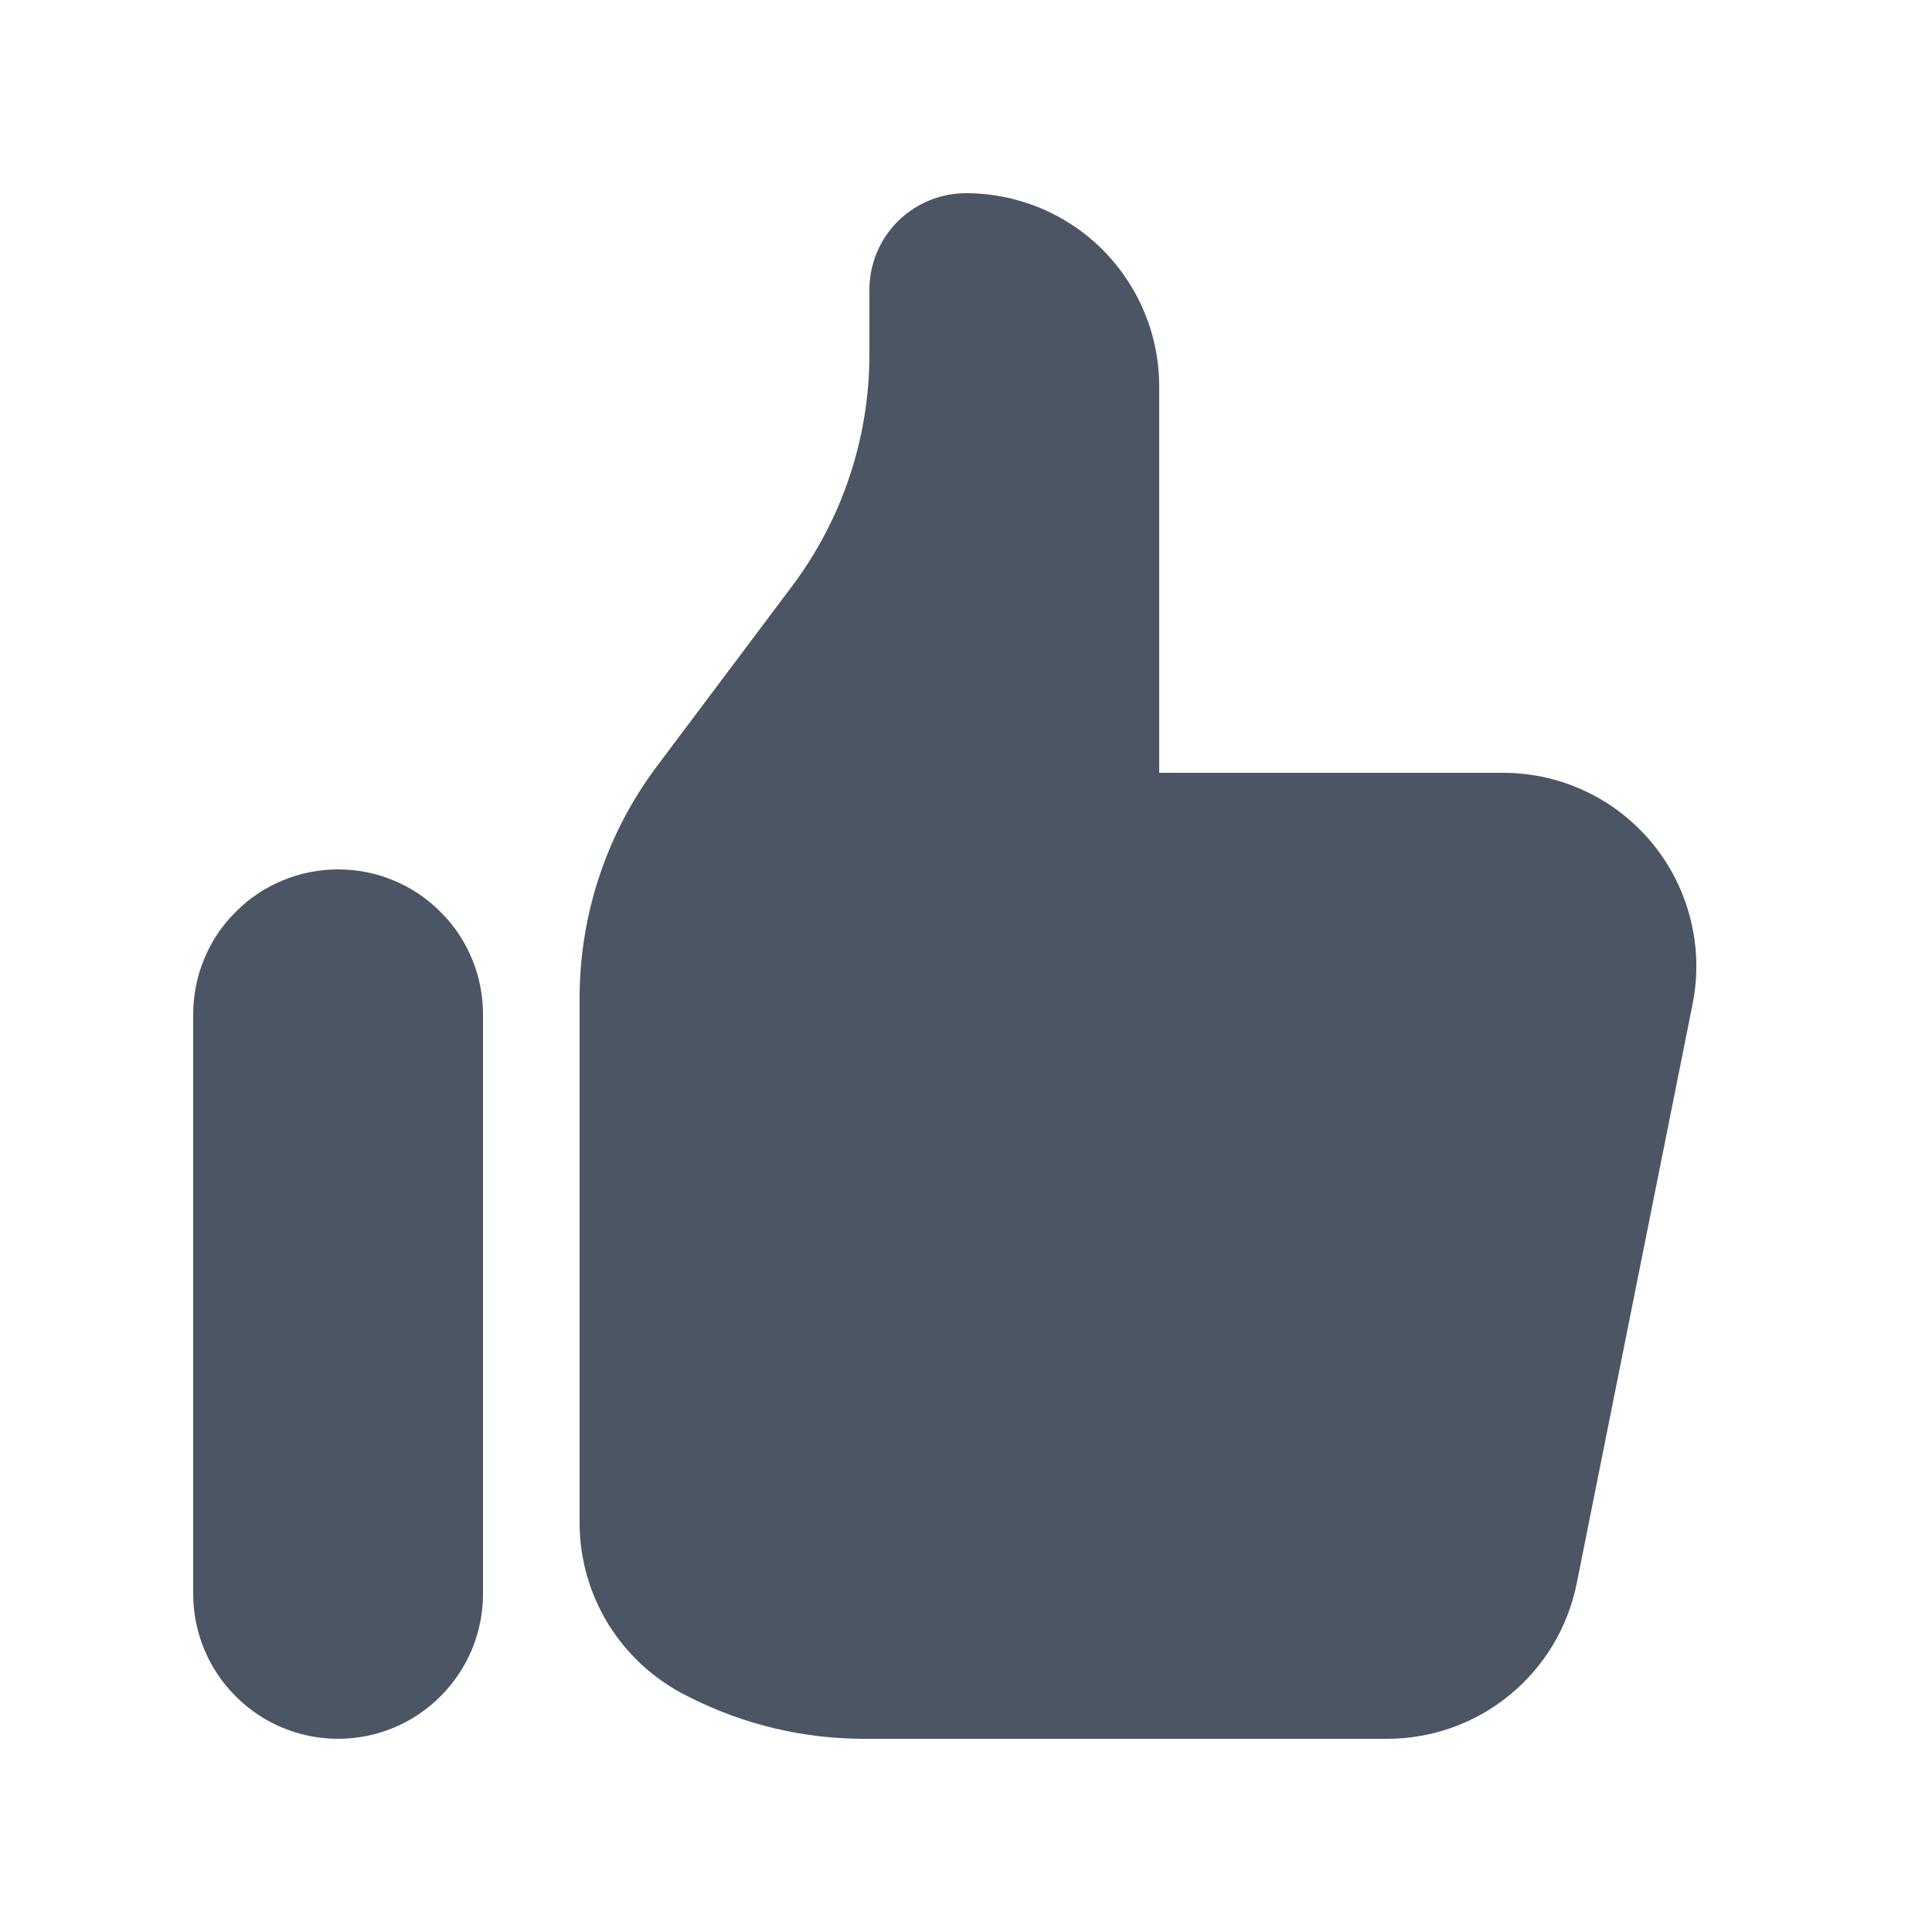
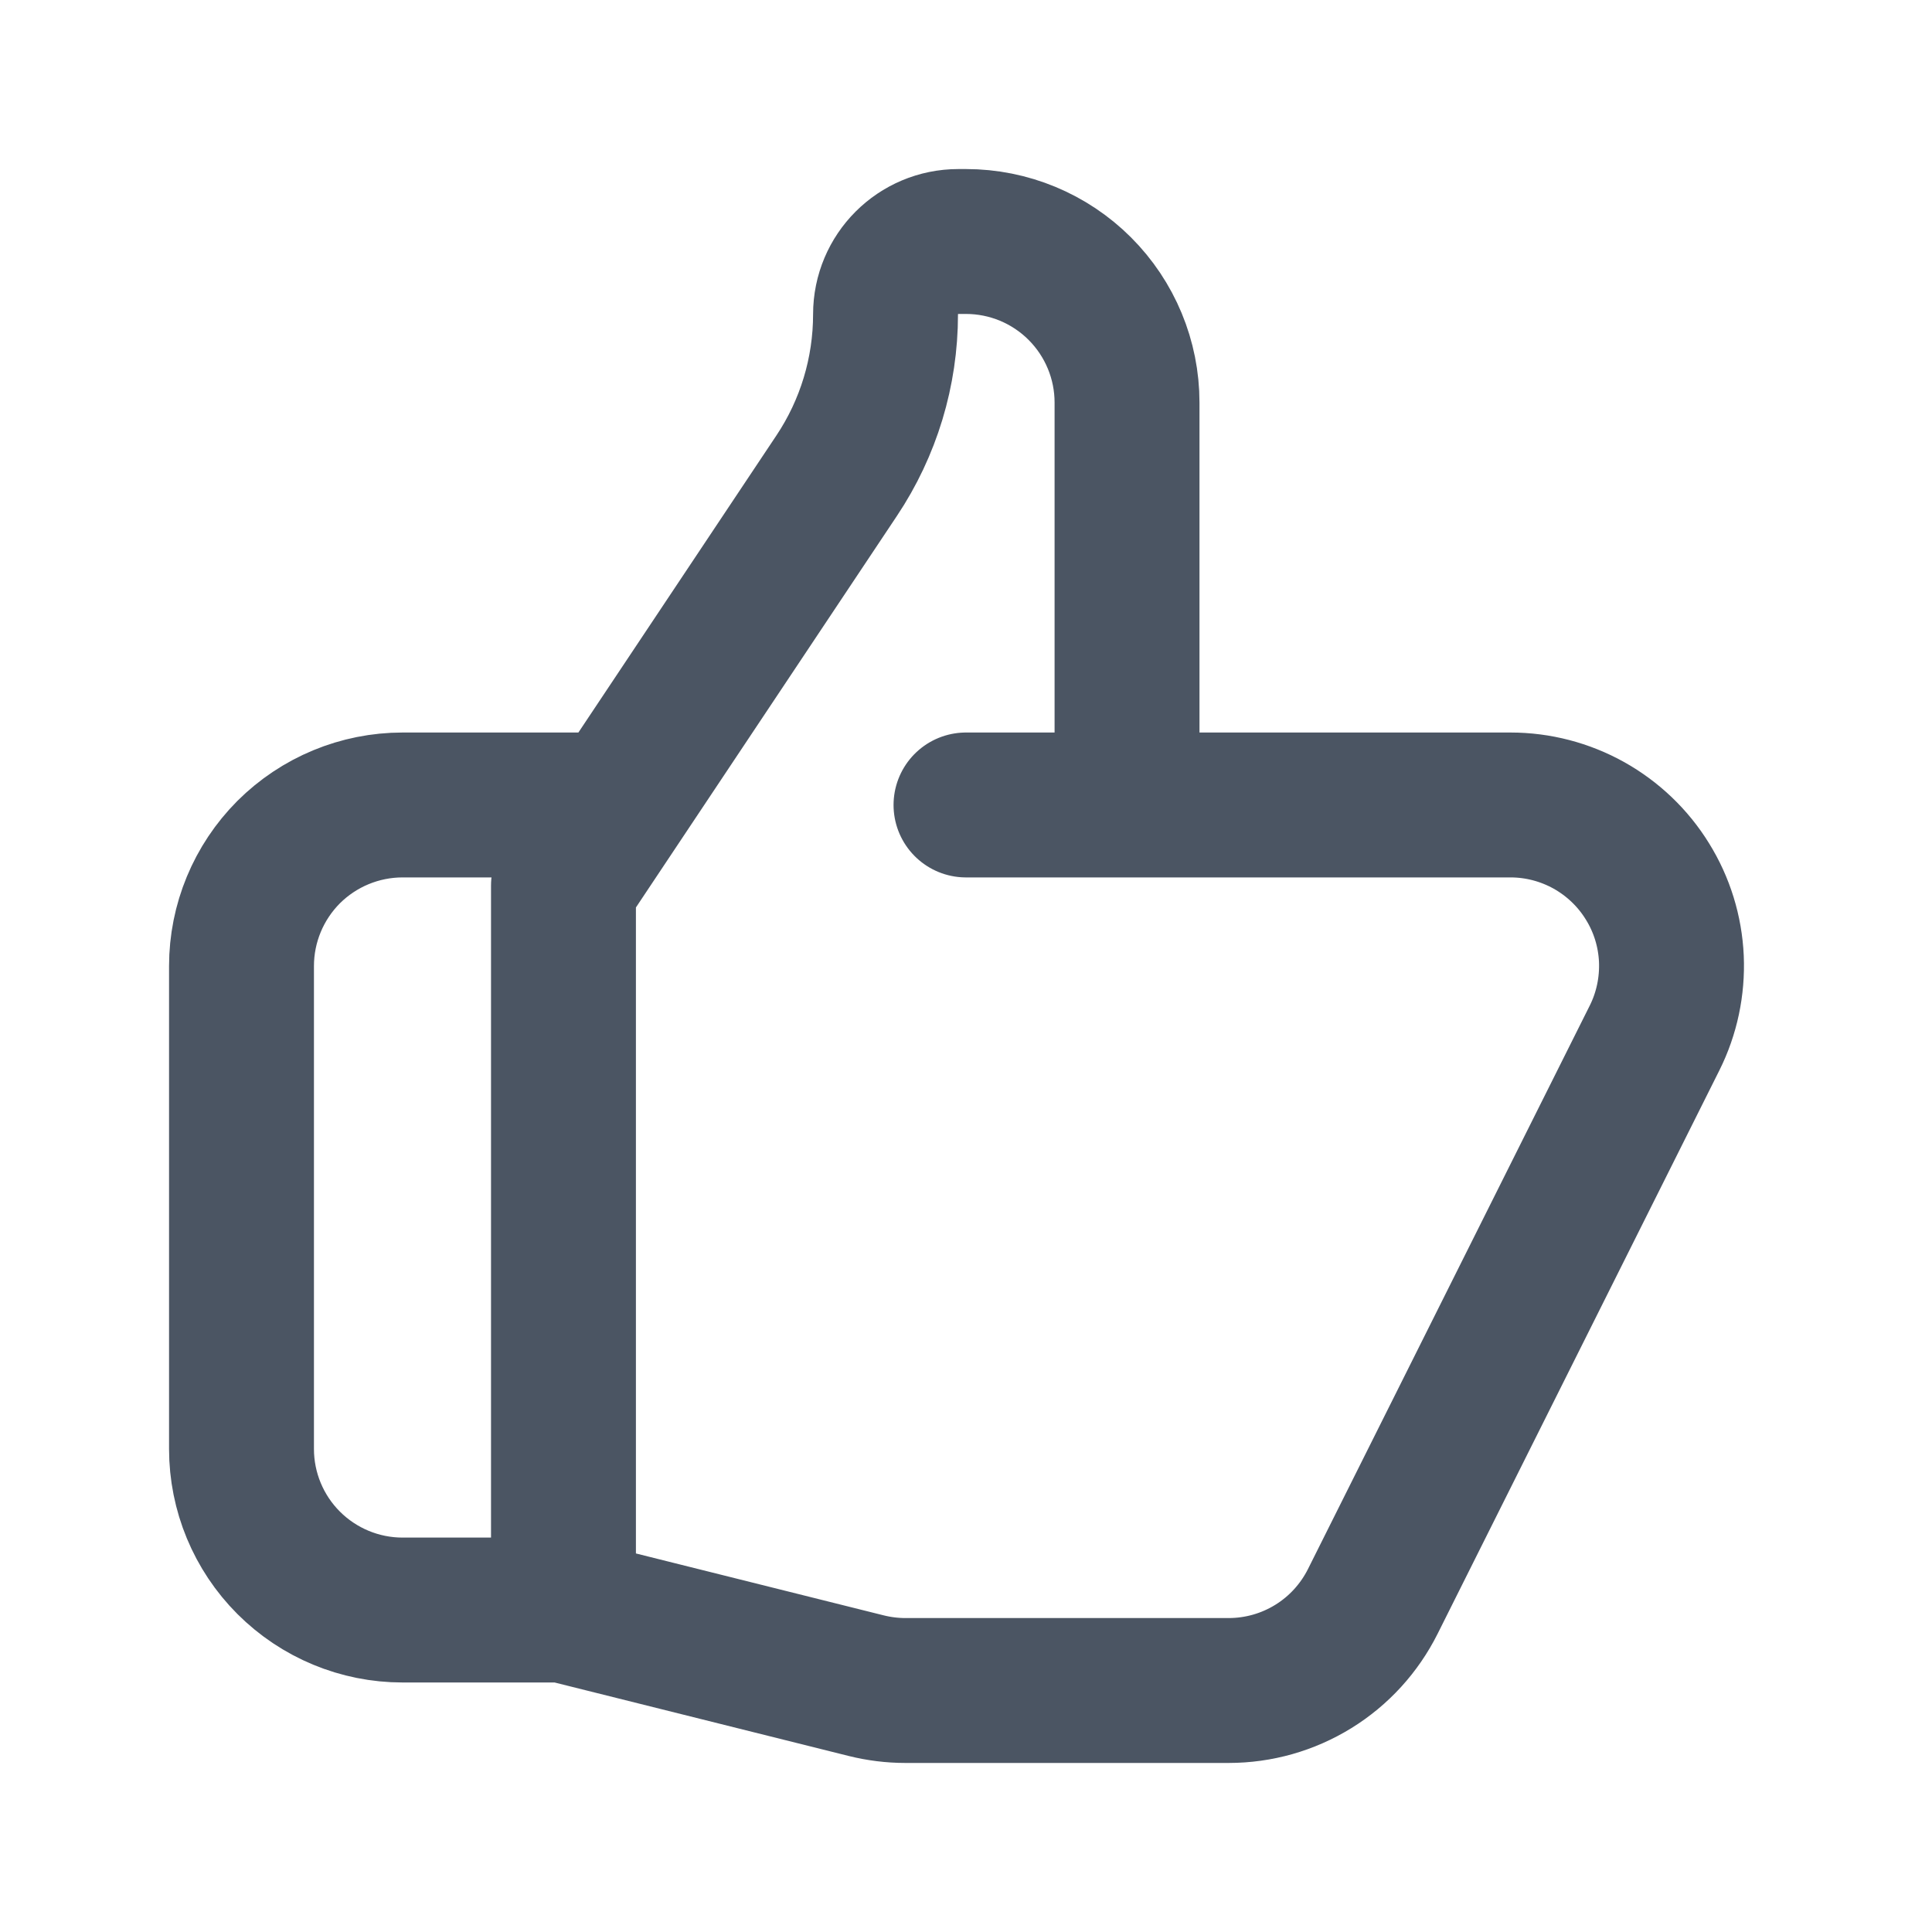
- <svg xmlns="http://www.w3.org/2000/svg" width="11" height="11" viewBox="0 0 11 11" fill="none">
-   <path d="M1.1 5.775C1.1 5.667 1.121 5.559 1.163 5.459C1.204 5.359 1.265 5.268 1.342 5.192C1.418 5.115 1.509 5.054 1.609 5.013C1.709 4.971 1.817 4.95 1.925 4.95C2.033 4.95 2.141 4.971 2.241 5.013C2.341 5.054 2.432 5.115 2.508 5.192C2.585 5.268 2.646 5.359 2.687 5.459C2.729 5.559 2.75 5.667 2.75 5.775V9.075C2.75 9.294 2.663 9.504 2.508 9.658C2.354 9.813 2.144 9.9 1.925 9.9C1.706 9.9 1.496 9.813 1.342 9.658C1.187 9.504 1.1 9.294 1.1 9.075V5.775ZM3.3 5.683V8.67C3.3 8.874 3.357 9.075 3.464 9.248C3.572 9.422 3.726 9.563 3.908 9.654L3.936 9.668C4.241 9.821 4.578 9.9 4.919 9.9H7.898C8.152 9.9 8.399 9.812 8.595 9.651C8.792 9.49 8.927 9.265 8.977 9.016L9.637 5.716C9.669 5.556 9.665 5.391 9.625 5.234C9.586 5.076 9.512 4.929 9.409 4.803C9.305 4.677 9.176 4.575 9.029 4.506C8.882 4.436 8.721 4.4 8.558 4.4H6.6V2.2C6.6 1.908 6.484 1.629 6.278 1.422C6.072 1.216 5.792 1.1 5.5 1.1C5.354 1.1 5.214 1.158 5.111 1.261C5.008 1.364 4.95 1.504 4.95 1.65V2.017C4.95 2.493 4.796 2.956 4.51 3.337L3.74 4.363C3.454 4.744 3.3 5.207 3.3 5.683Z" fill="#4B5563" />
+ <svg xmlns="http://www.w3.org/2000/svg" width="20" height="20" viewBox="0 0 20 20" fill="none">
+   <path d="M11.667 8.333H15.637C15.921 8.333 16.2 8.406 16.448 8.544C16.696 8.683 16.905 8.882 17.054 9.124C17.204 9.365 17.289 9.641 17.302 9.925C17.314 10.209 17.255 10.491 17.128 10.745L14.211 16.578C14.072 16.855 13.86 17.088 13.596 17.251C13.332 17.414 13.029 17.5 12.719 17.5H9.372C9.236 17.5 9.1 17.483 8.967 17.45L5.833 16.667M11.667 8.333V4.167C11.667 3.725 11.491 3.301 11.178 2.988C10.866 2.676 10.442 2.5 10 2.5H9.921C9.504 2.5 9.167 2.837 9.167 3.254C9.167 3.849 8.991 4.431 8.66 4.926L5.833 9.167V16.667M11.667 8.333H10M5.833 16.667H4.167C3.725 16.667 3.301 16.491 2.988 16.178C2.676 15.866 2.5 15.442 2.5 15V10C2.5 9.558 2.676 9.134 2.988 8.821C3.301 8.509 3.725 8.333 4.167 8.333H6.25" stroke="#4B5563" stroke-width="1.5" stroke-linecap="round" stroke-linejoin="round" />
</svg>
